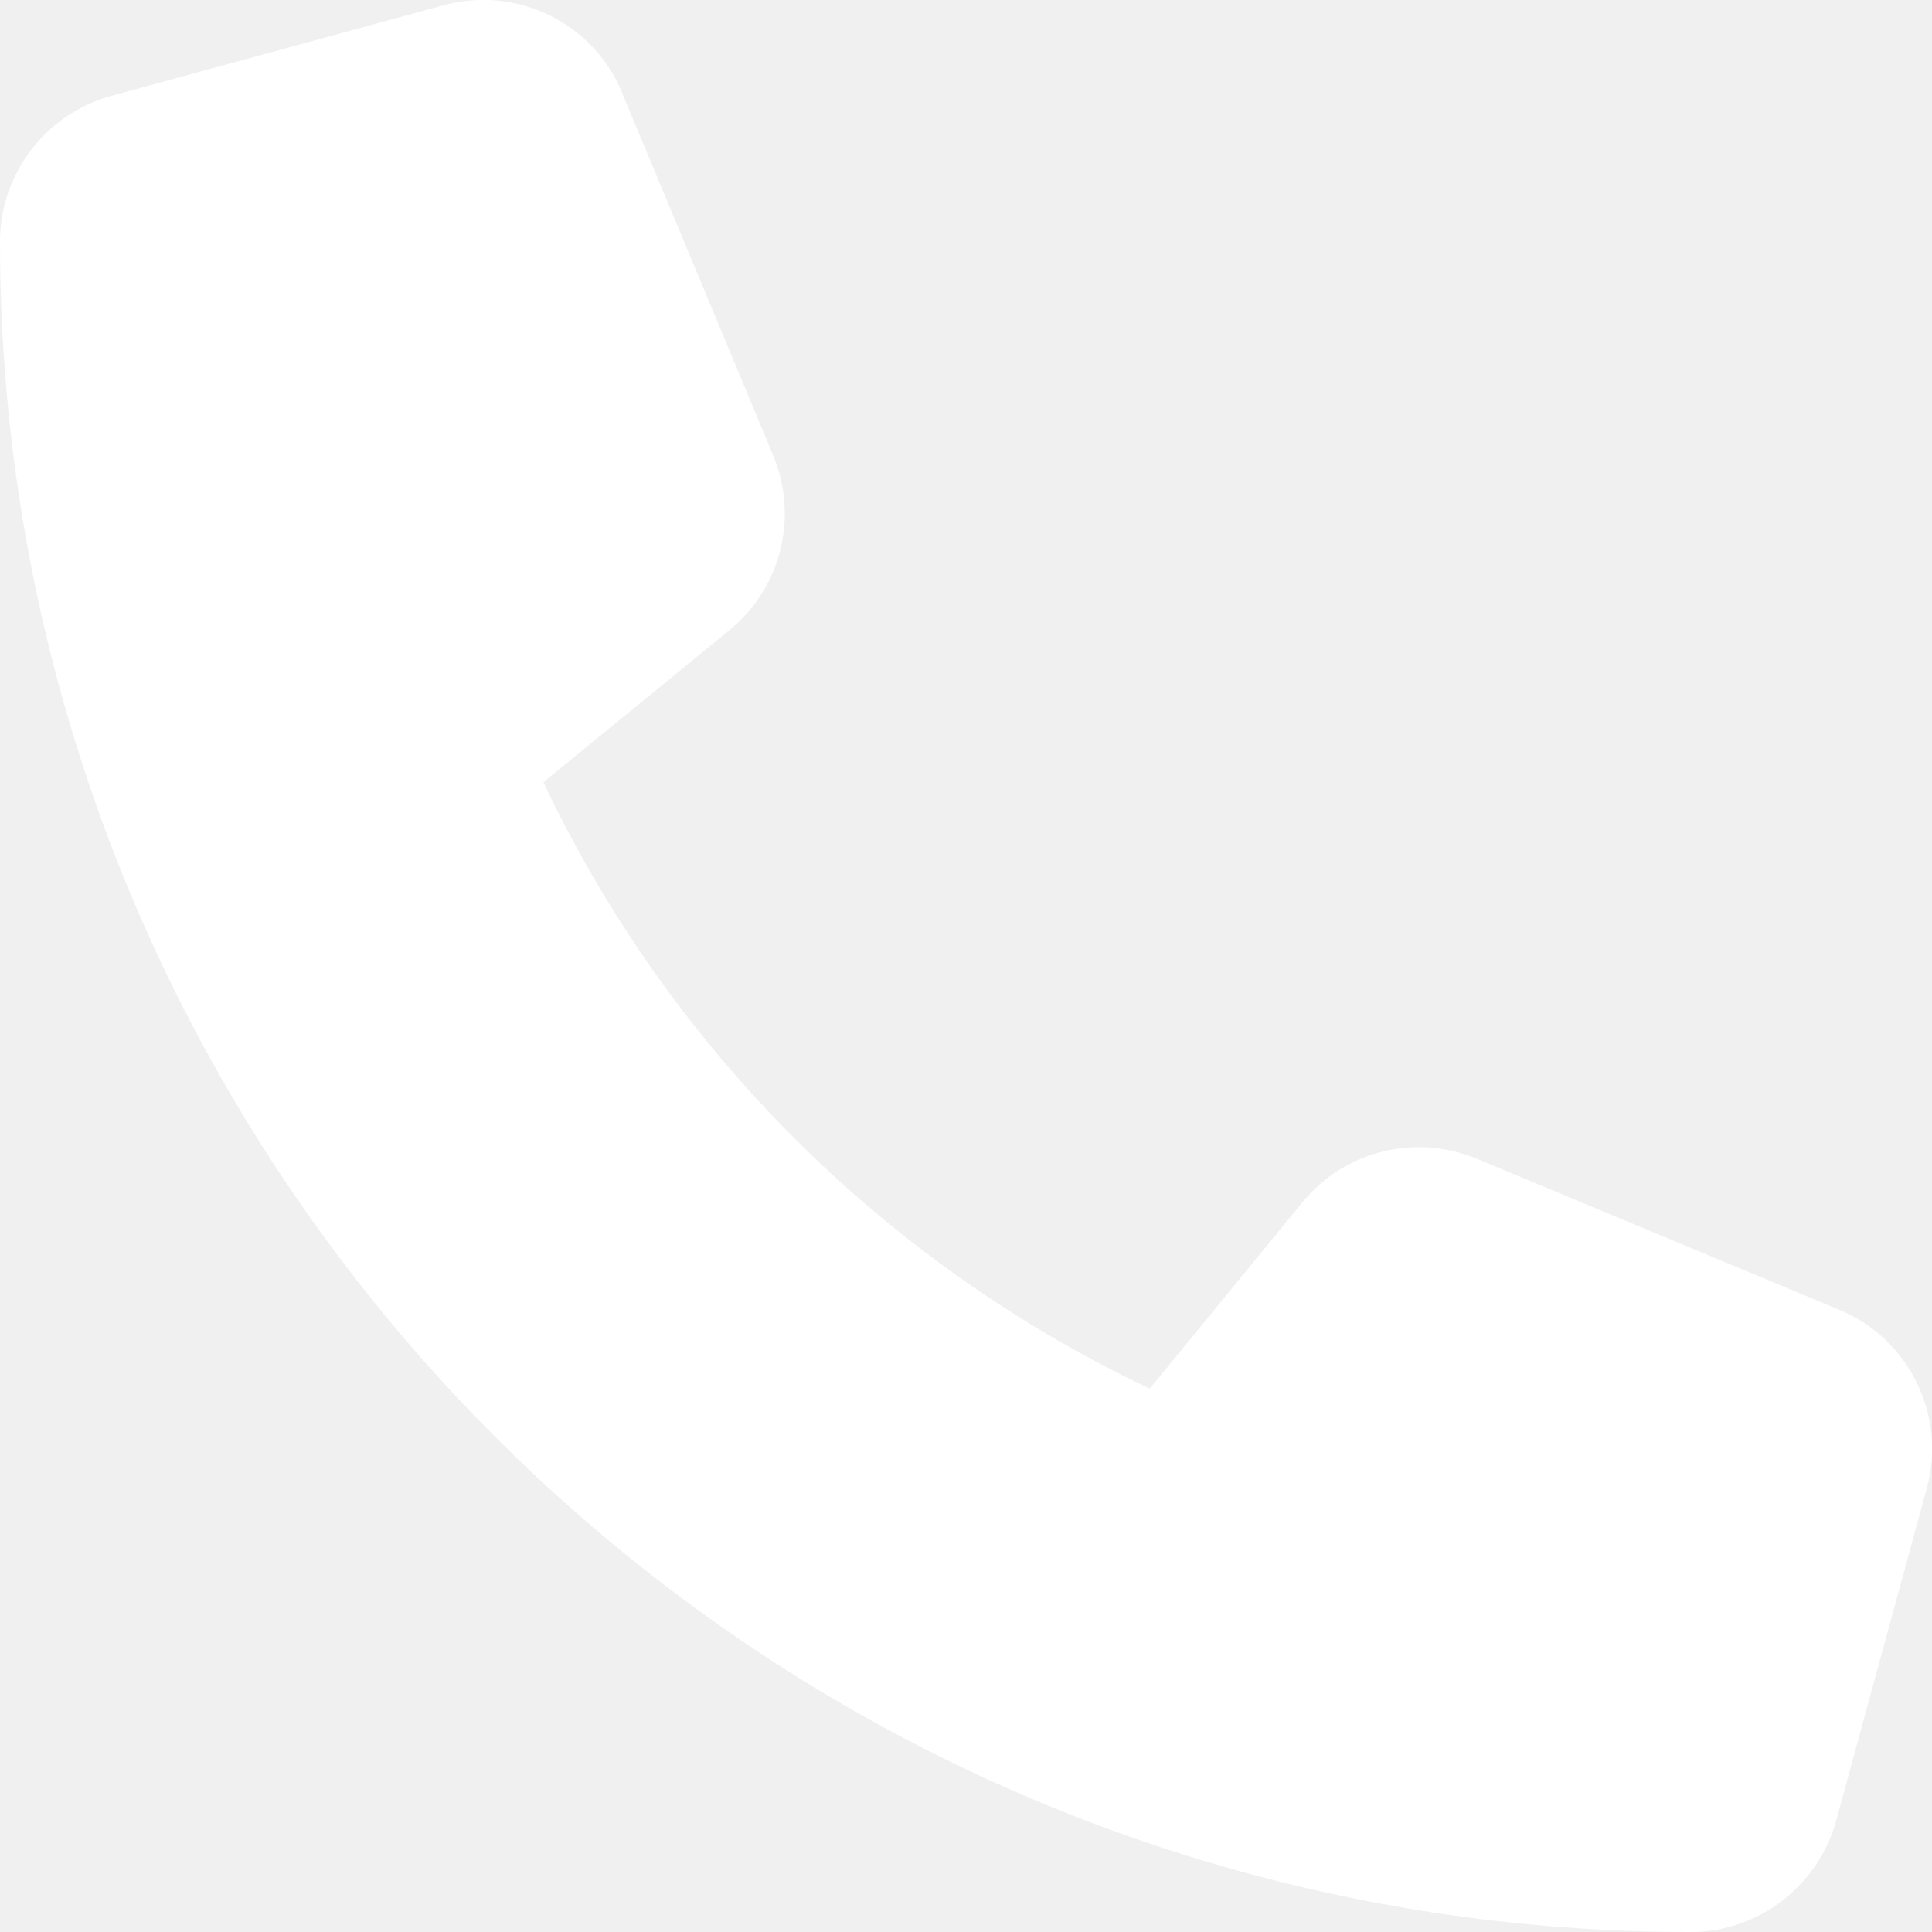
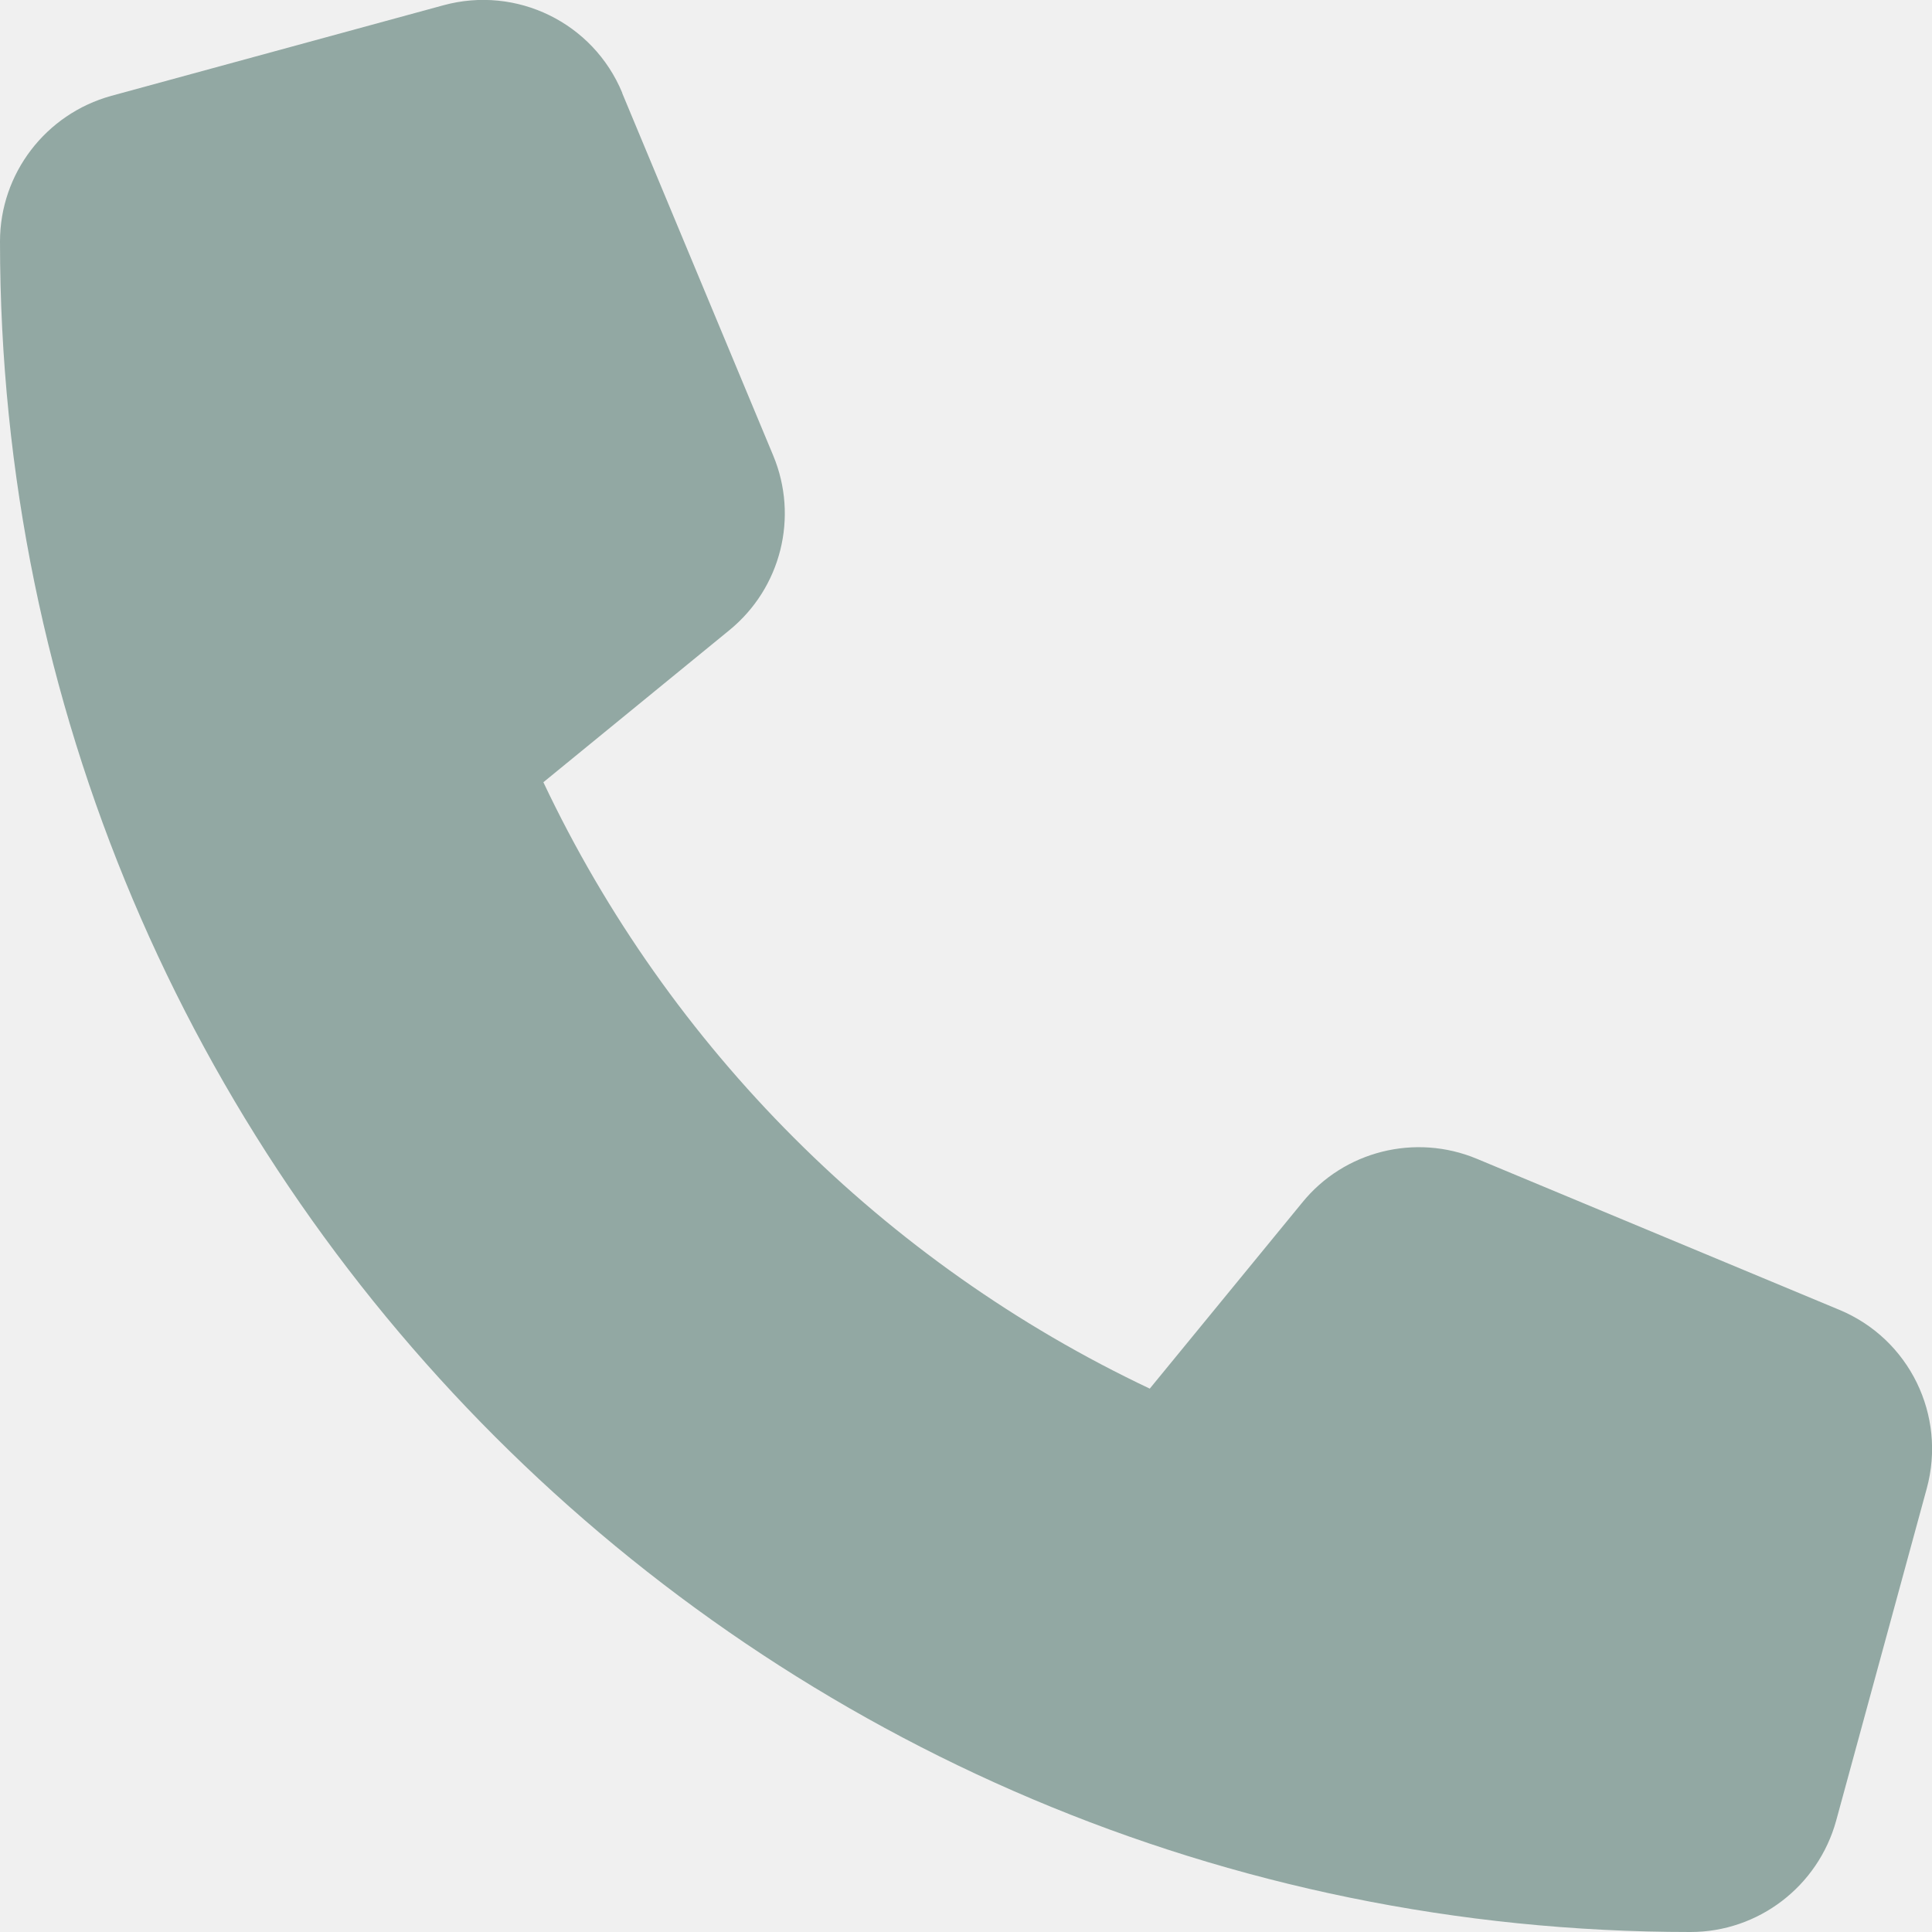
<svg xmlns="http://www.w3.org/2000/svg" viewBox="0 0 512 512">
-   <path fill="white" d="M164.9 24.6c-7.7-18.6-28-28.5-47.4-23.2l-88 24C12.1 30.2 0 46 0 64C0 311.4 200.6 512 448 512c18 0 33.8-12.1 38.6-29.5l24-88c5.3-19.4-4.6-39.7-23.2-47.4l-96-40c-16.3-6.8-35.2-2.1-46.3 11.6L304.7 368C234.3 334.7 177.3 277.7 144 207.3L193.3 167c13.7-11.2 18.4-30 11.6-46.3l-40-96z" />
+   <path fill="#92a8a3" d="M164.9 24.6c-7.7-18.6-28-28.5-47.4-23.2l-88 24C12.1 30.2 0 46 0 64C0 311.4 200.6 512 448 512c18 0 33.8-12.1 38.6-29.5l24-88c5.3-19.4-4.6-39.7-23.2-47.4l-96-40c-16.3-6.8-35.2-2.1-46.3 11.6L304.7 368C234.3 334.7 177.3 277.7 144 207.3L193.3 167c13.7-11.2 18.4-30 11.6-46.3l-40-96z" />
</svg>
